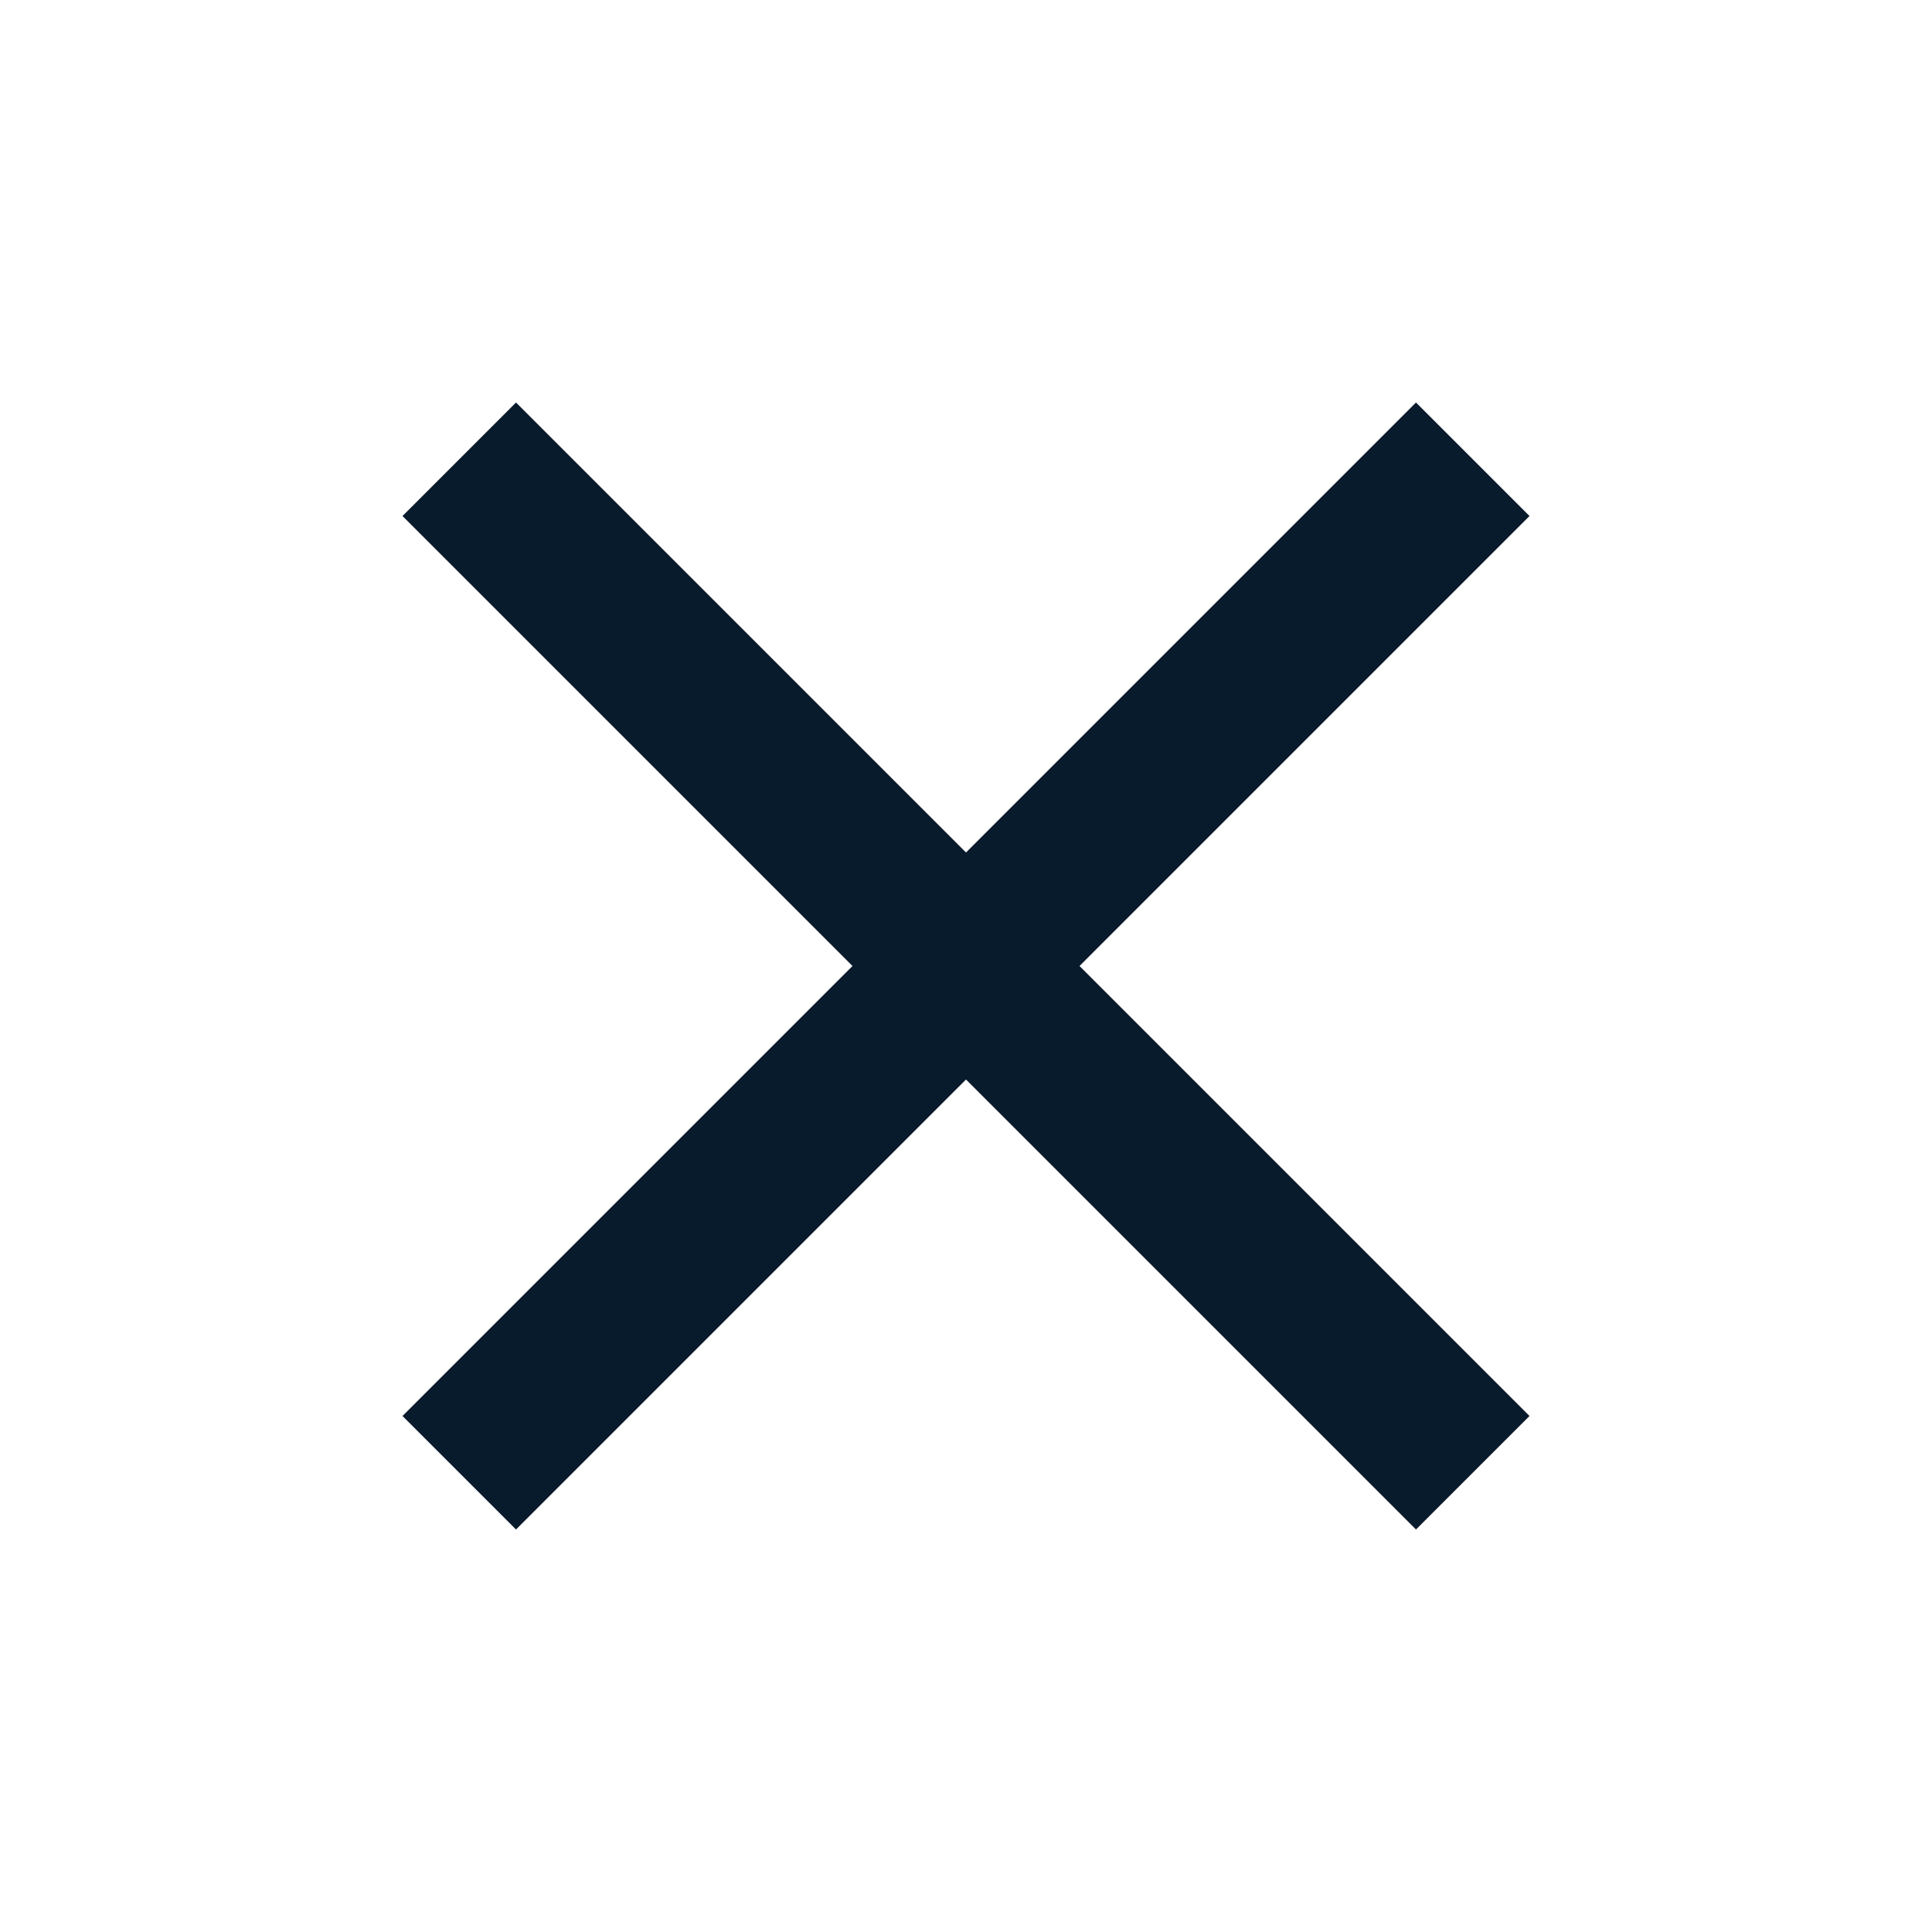
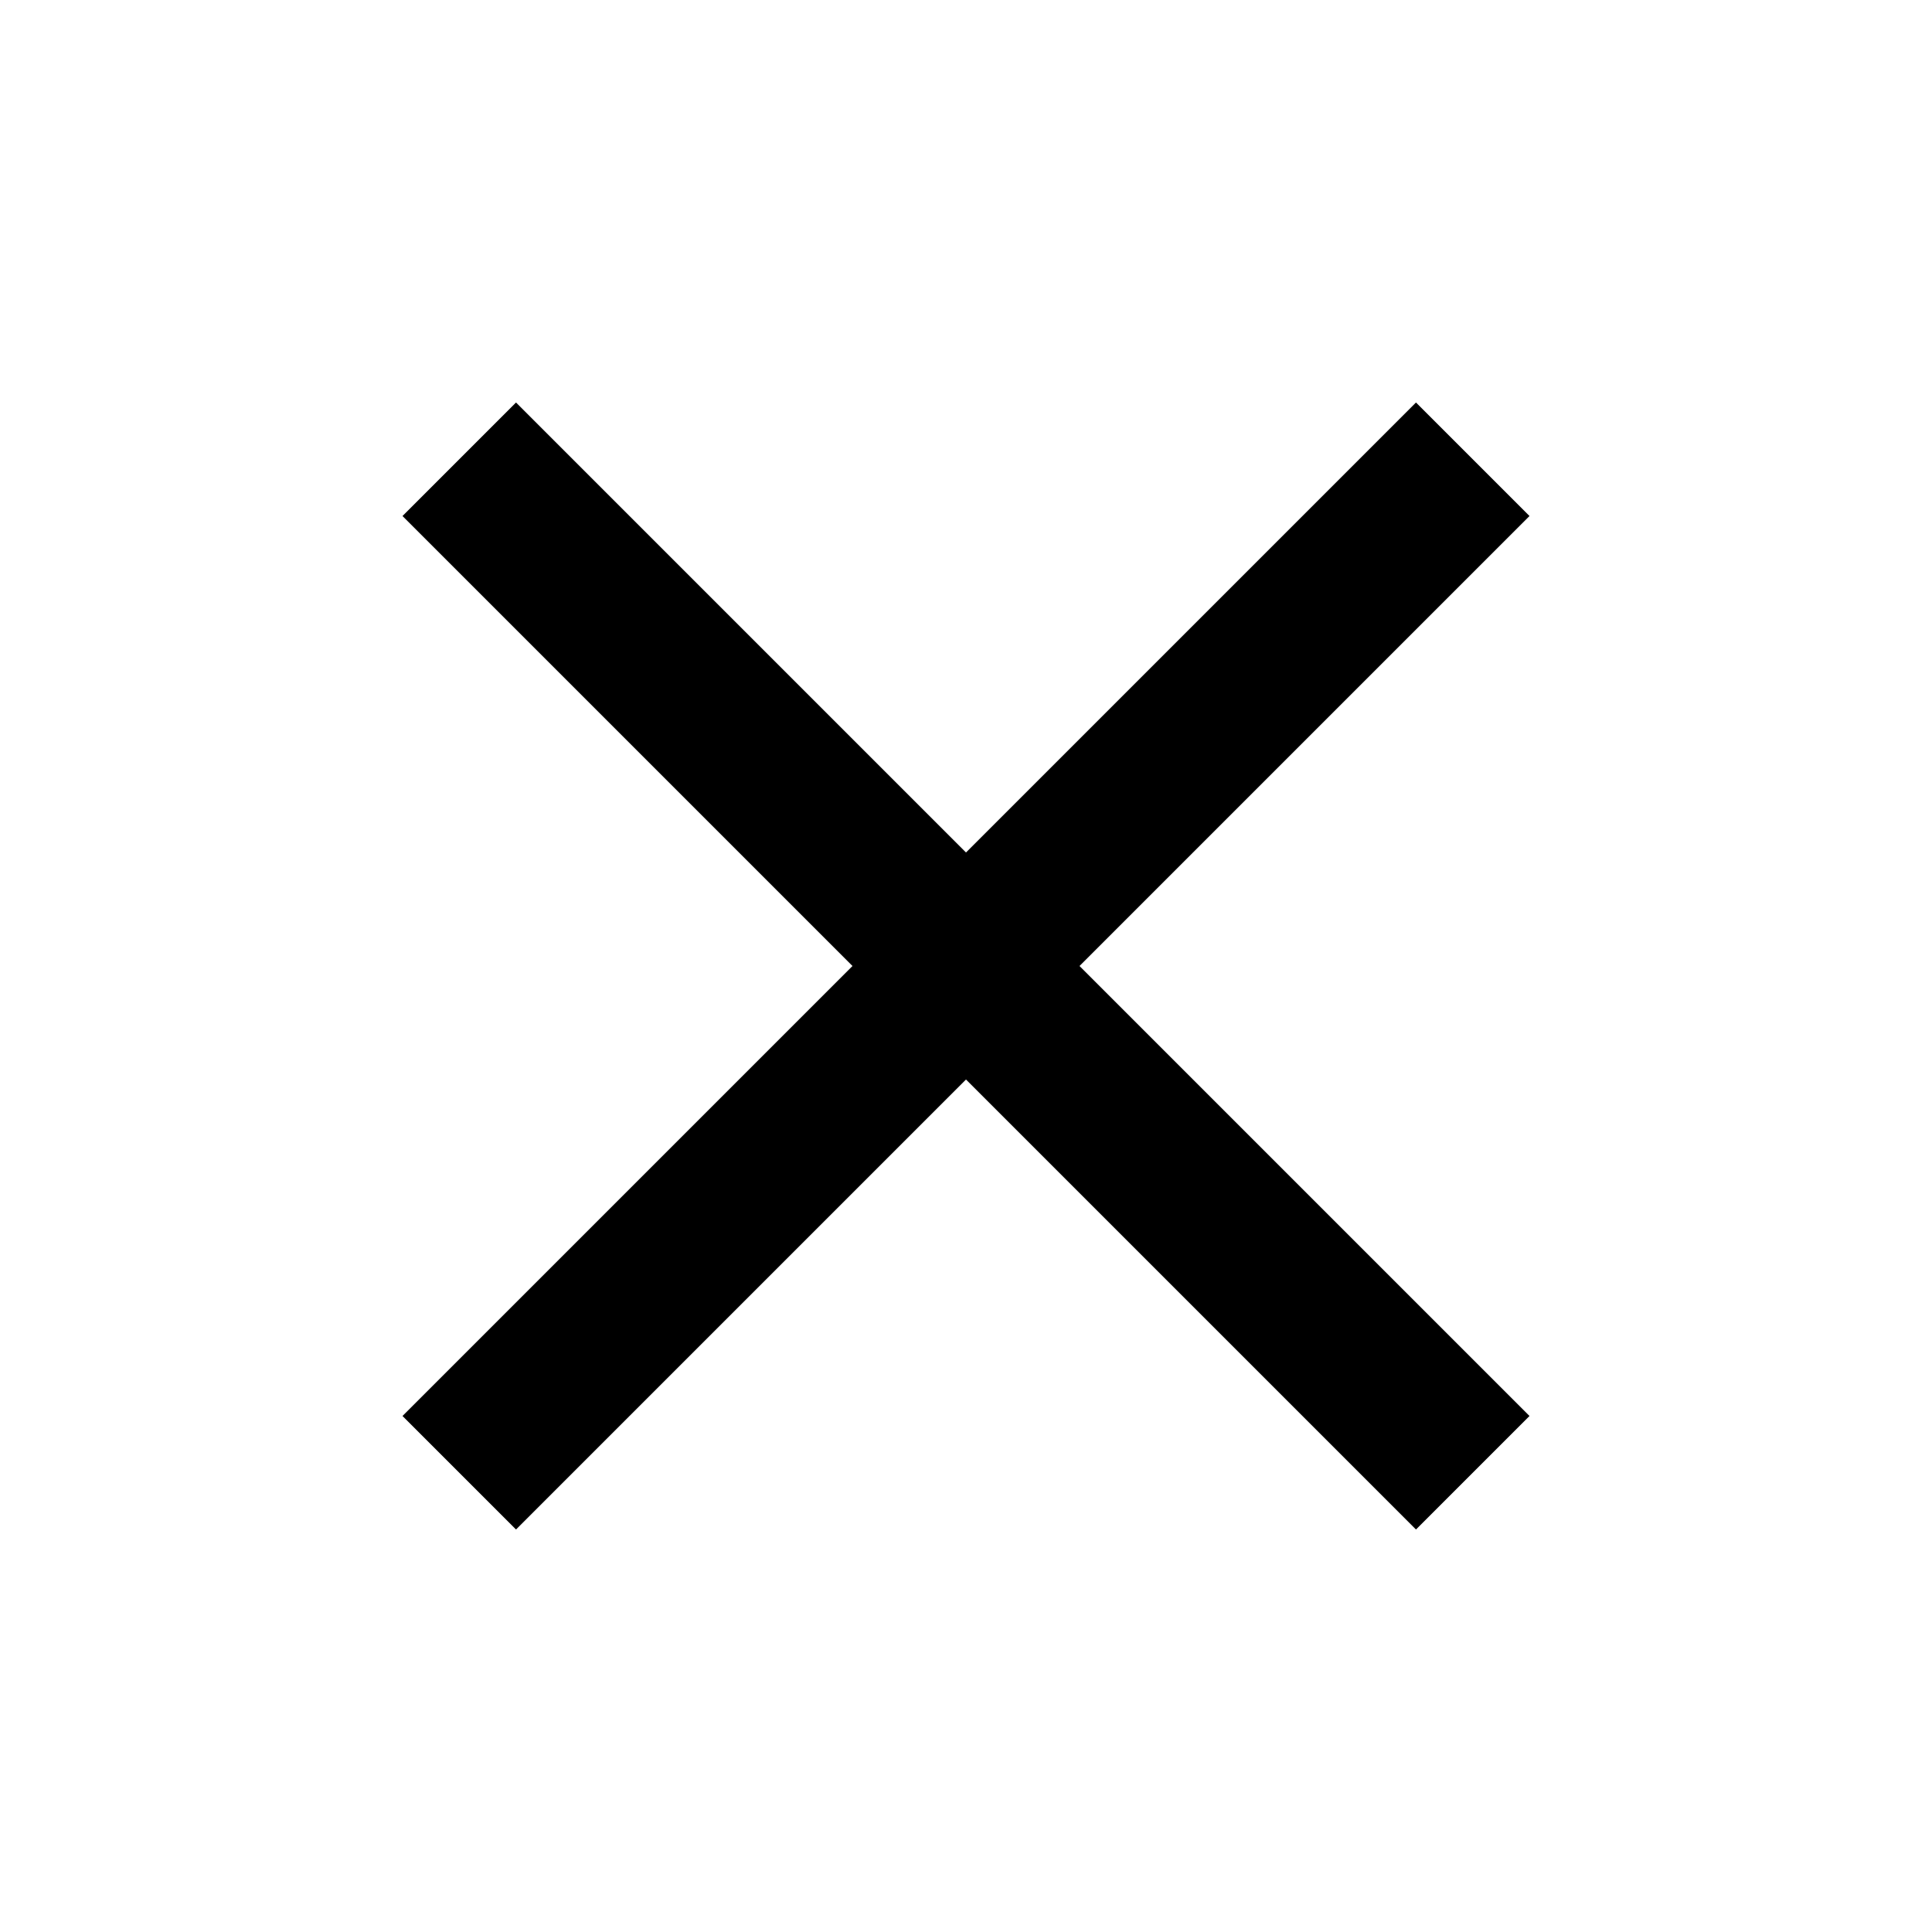
<svg xmlns="http://www.w3.org/2000/svg" width="24" height="24" viewBox="0 0 24 24" fill="none">
-   <path d="M19 6.41L17.59 5L12 10.59L6.41 5L5 6.41L10.59 12L5 17.59L6.41 19L12 13.41L17.59 19L19 17.59L13.41 12L19 6.41Z" fill="#081B2C" />
+   <path d="M19 6.41L17.59 5L12 10.59L6.41 5L5 6.41L10.59 12L5 17.59L6.41 19L12 13.41L17.59 19L19 17.59L13.41 12L19 6.41Z" fill="currentColor" />
</svg>
